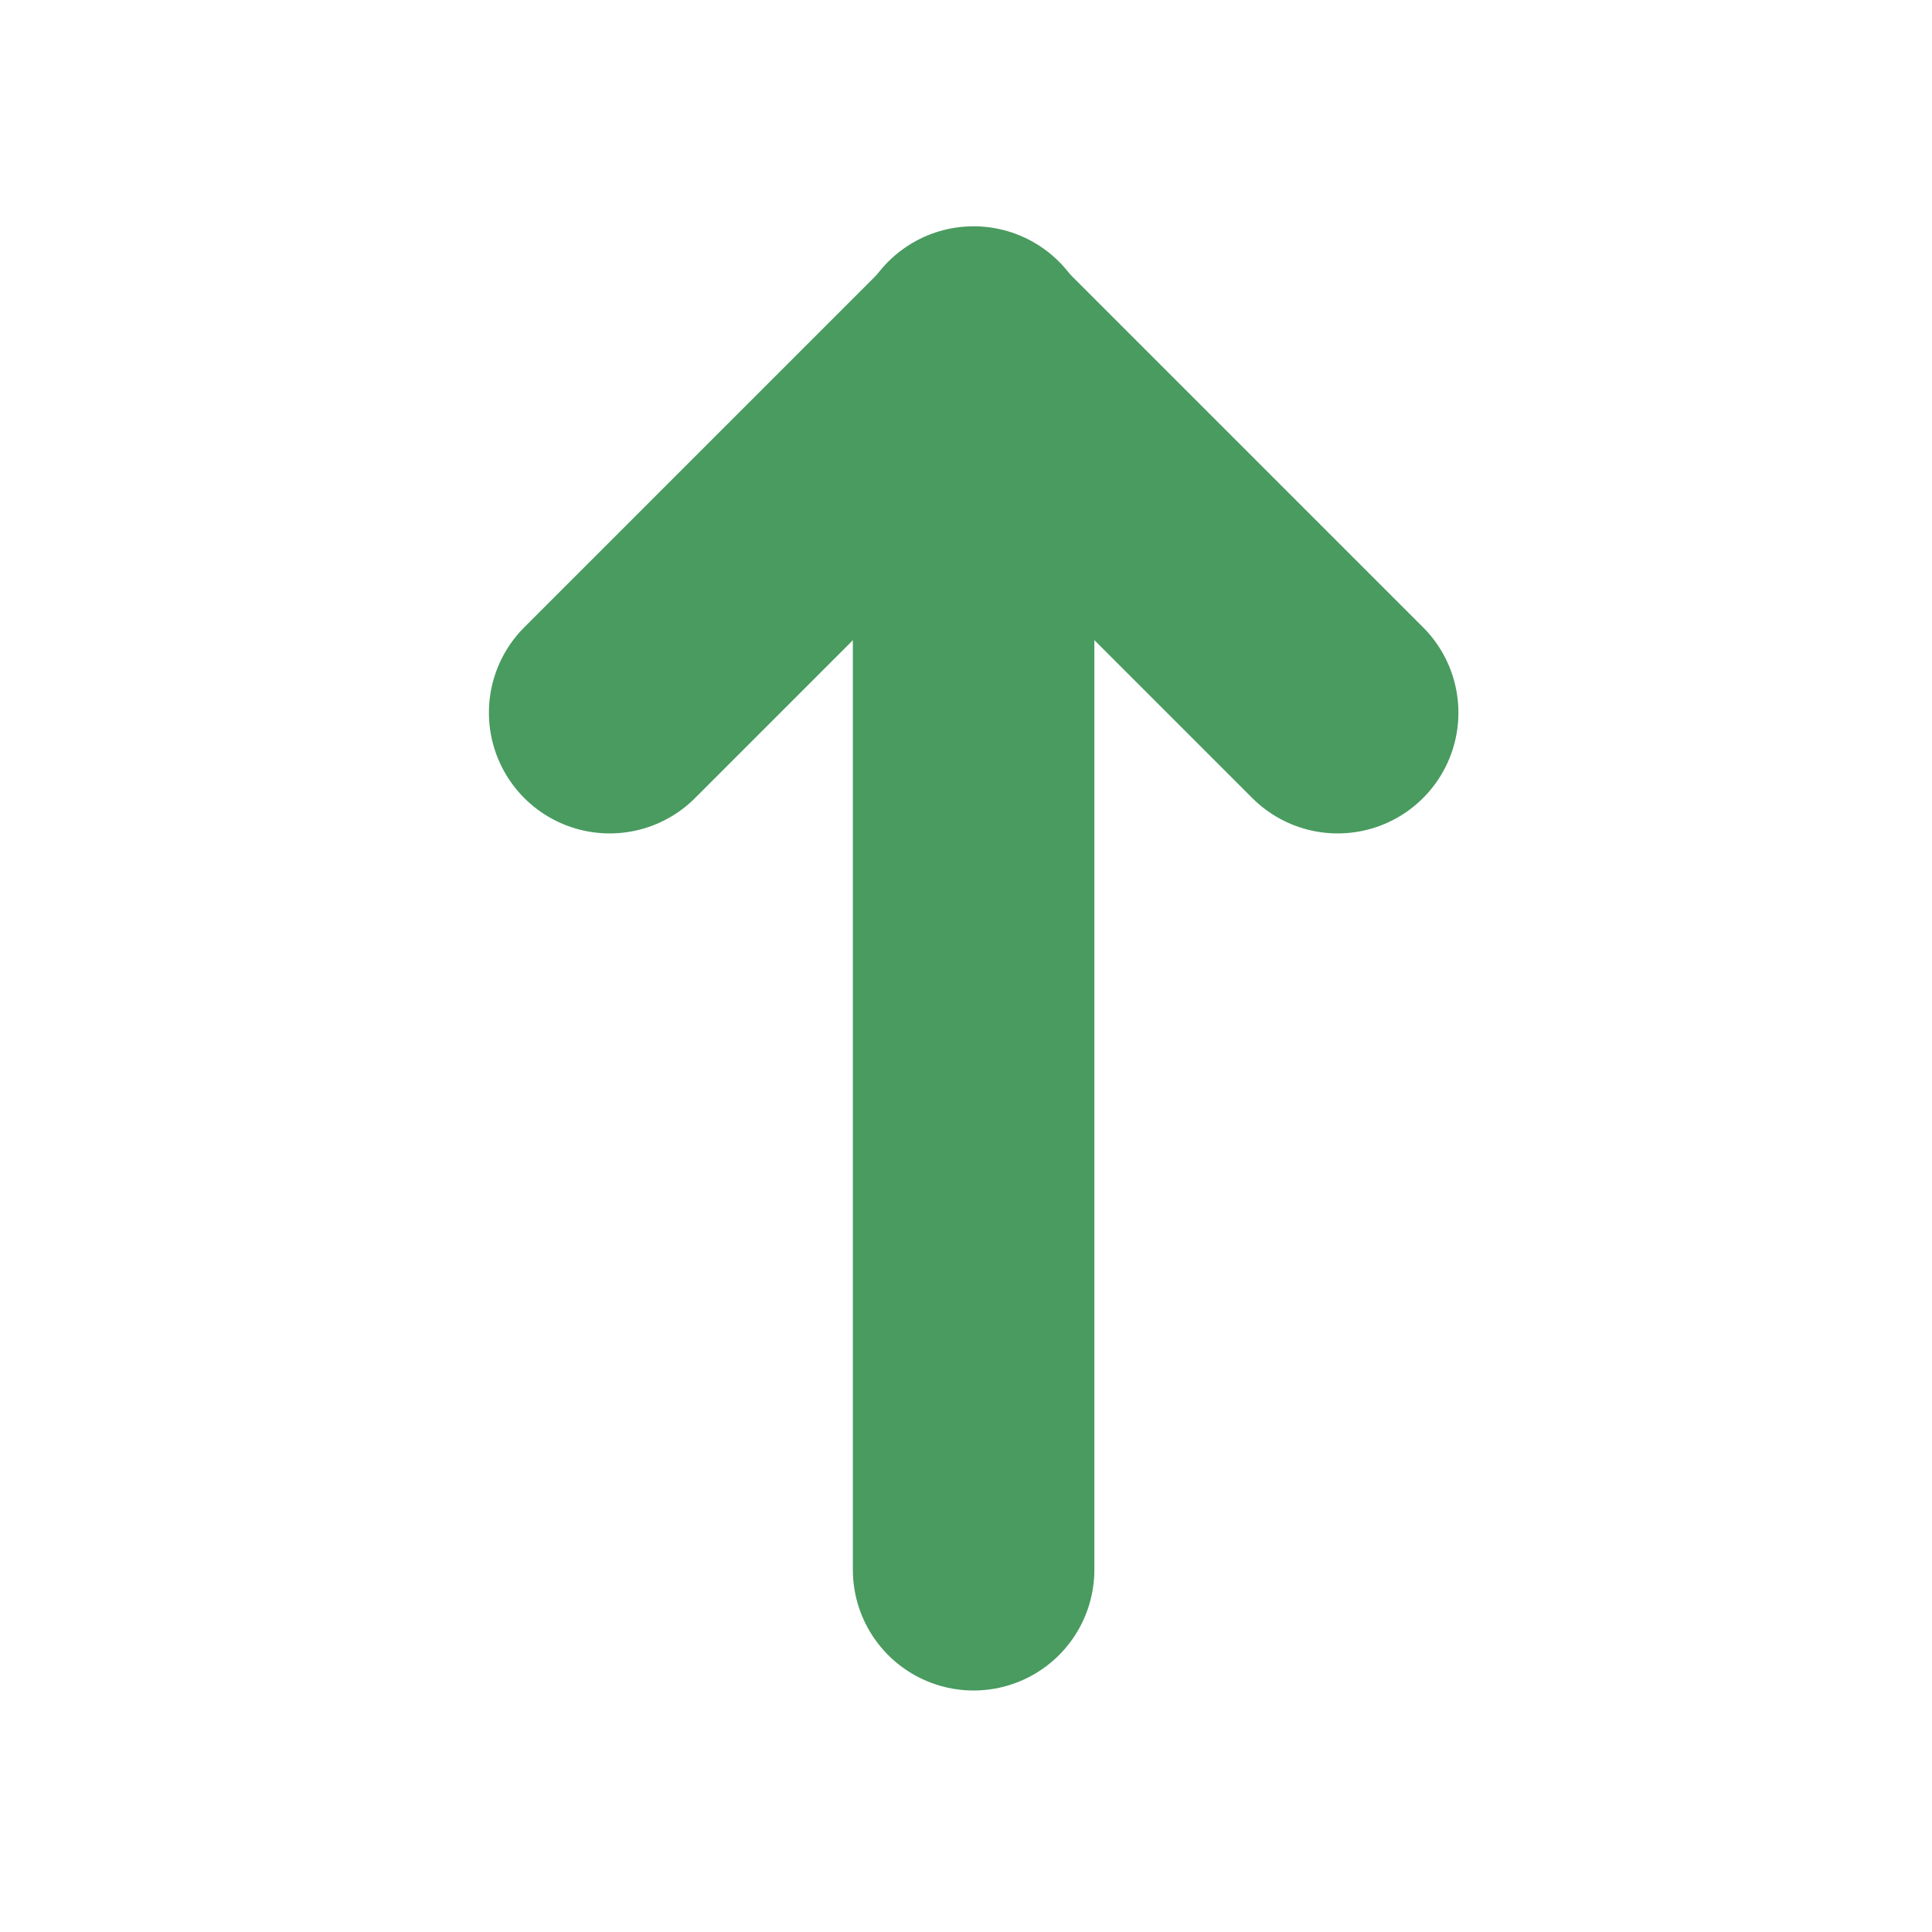
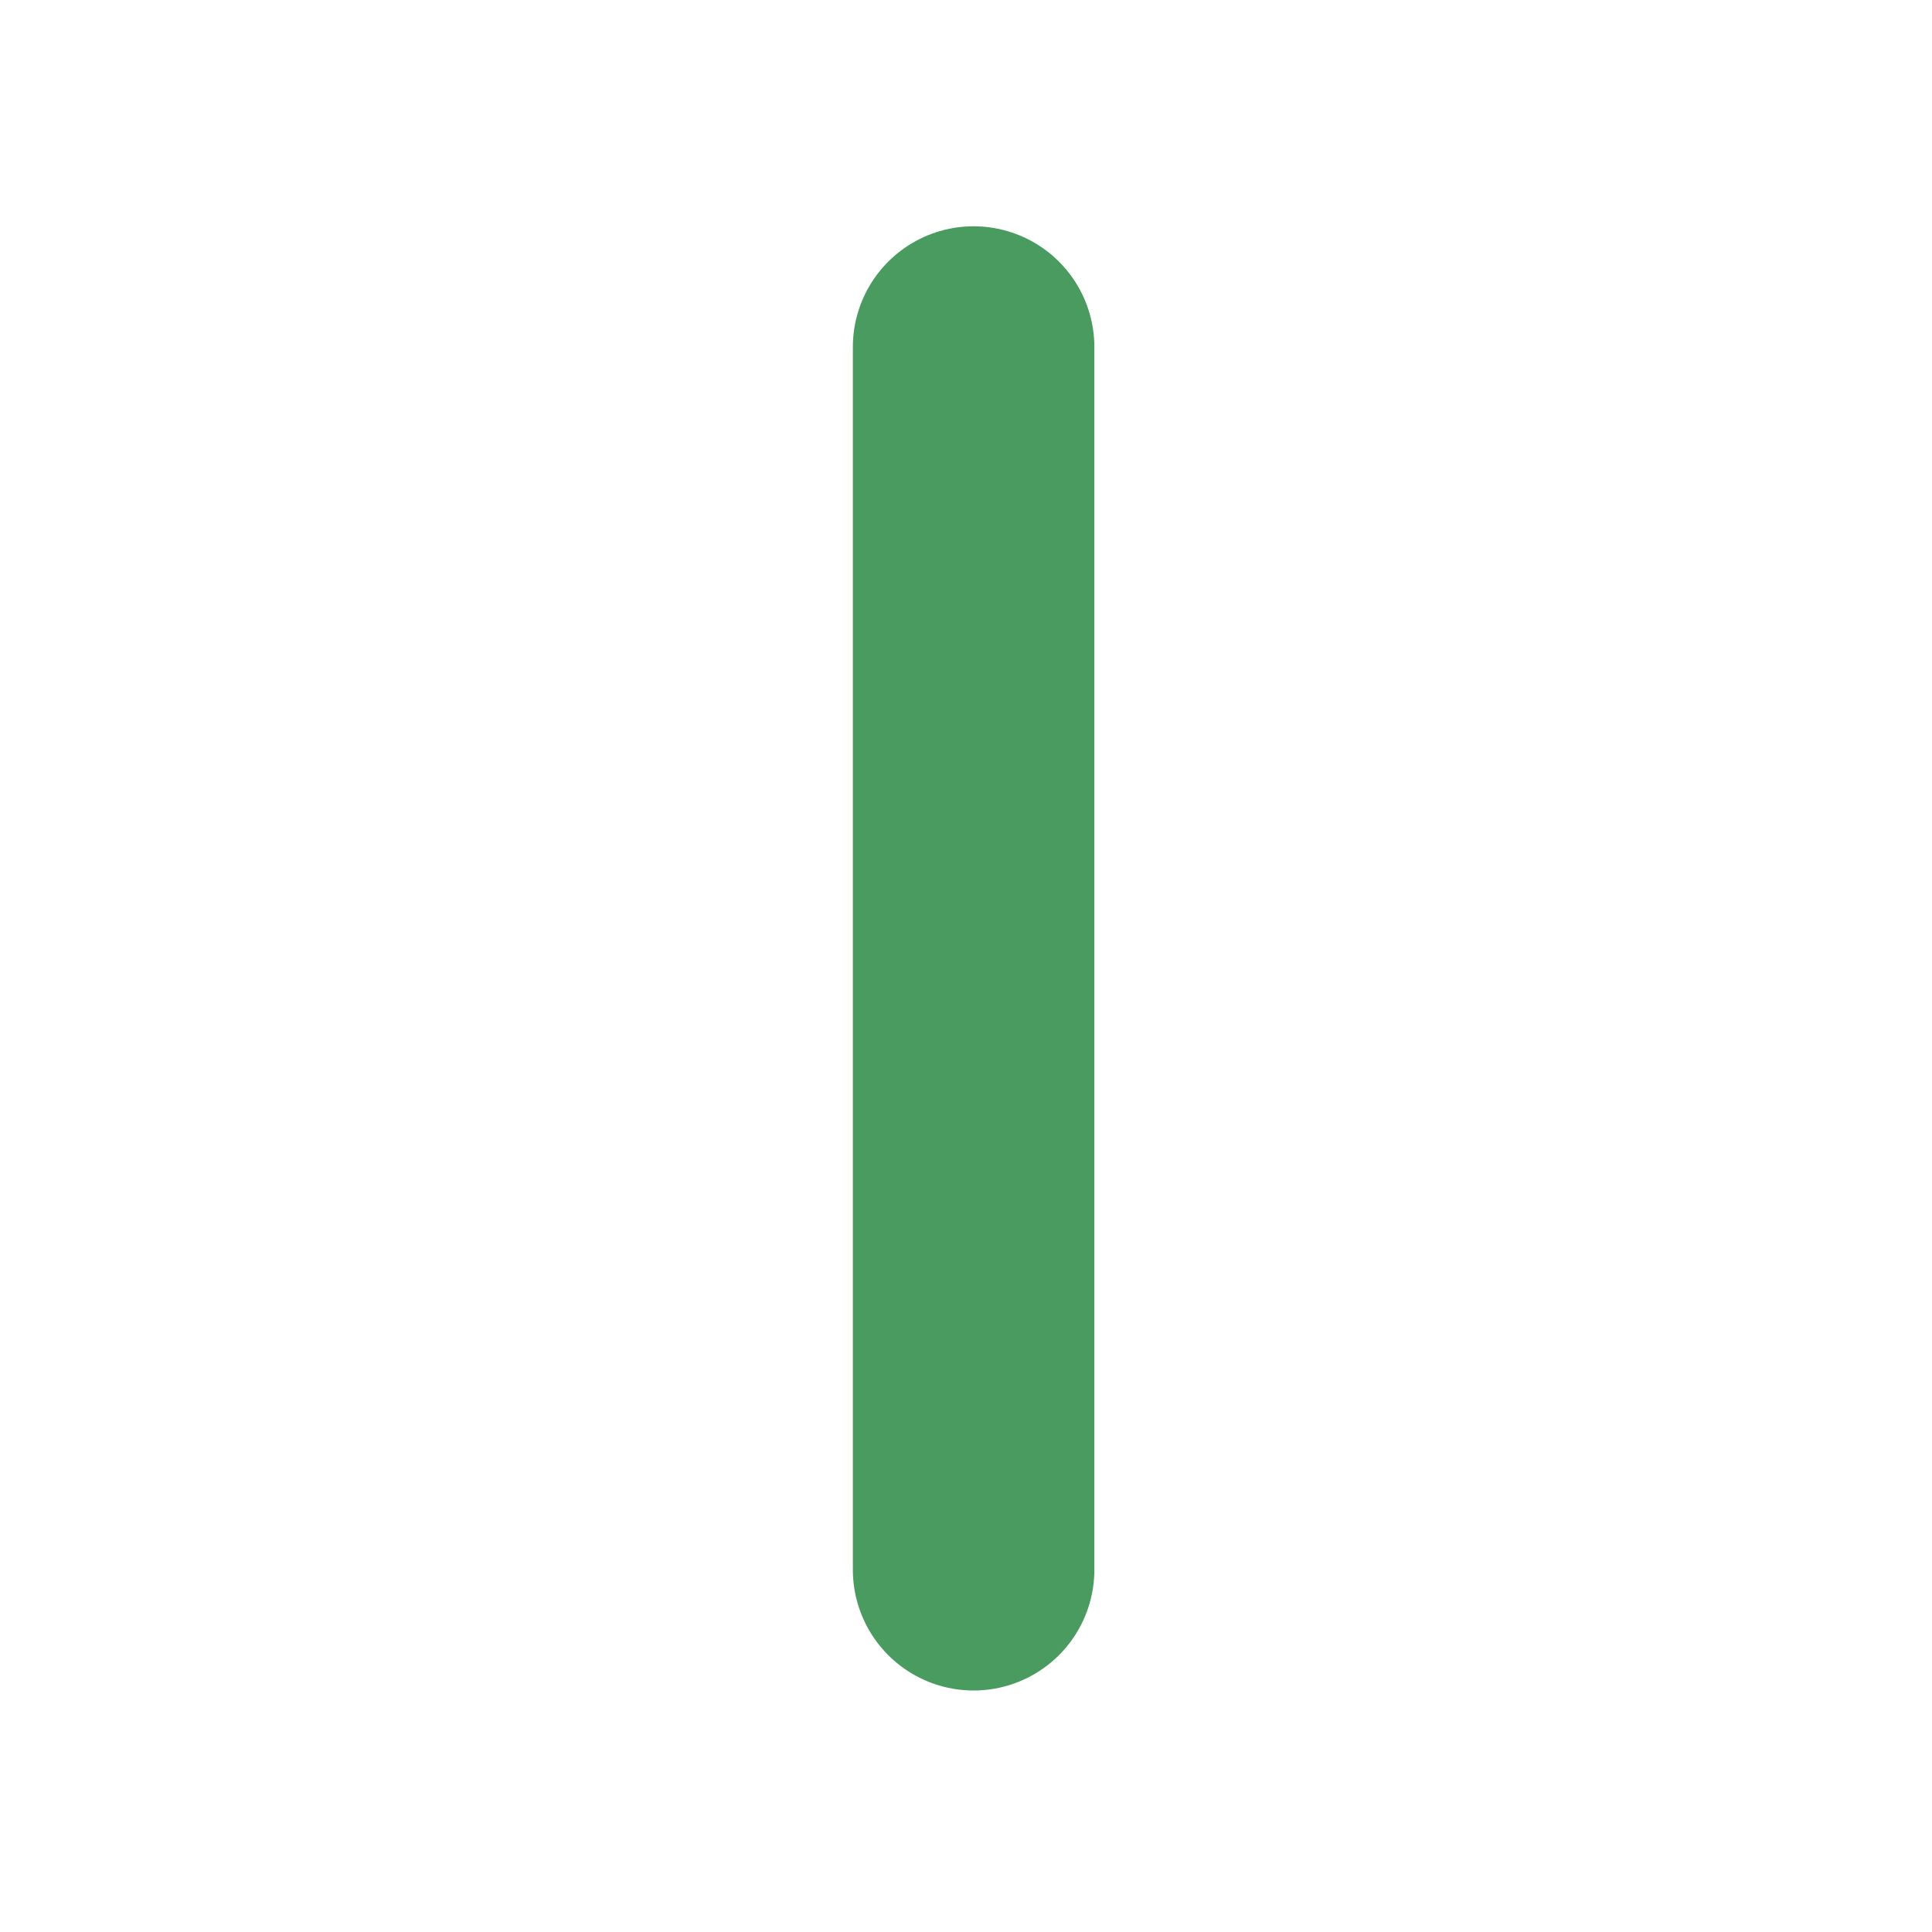
<svg xmlns="http://www.w3.org/2000/svg" width="16" height="16" viewBox="0 0 16 16">
  <path data-name="Path 397" d="M0 0h16v16H0z" style="fill:none" />
  <path data-name="Line 23" transform="translate(8.063 2.874)" style="stroke:#499b60;stroke-linecap:round;stroke-linejoin:round;stroke-width:2px;fill:none" d="M0 0v10.126" />
-   <path data-name="Line 24" transform="translate(8.078 2.902)" style="stroke:#499b60;stroke-linecap:round;stroke-linejoin:round;stroke-width:2px;fill:none" d="M3 3 0 0" />
-   <path data-name="Line 25" transform="translate(5.049 2.902)" style="stroke:#499b60;stroke-linecap:round;stroke-linejoin:round;stroke-width:2px;fill:none" d="m0 3 3-3" />
</svg>
